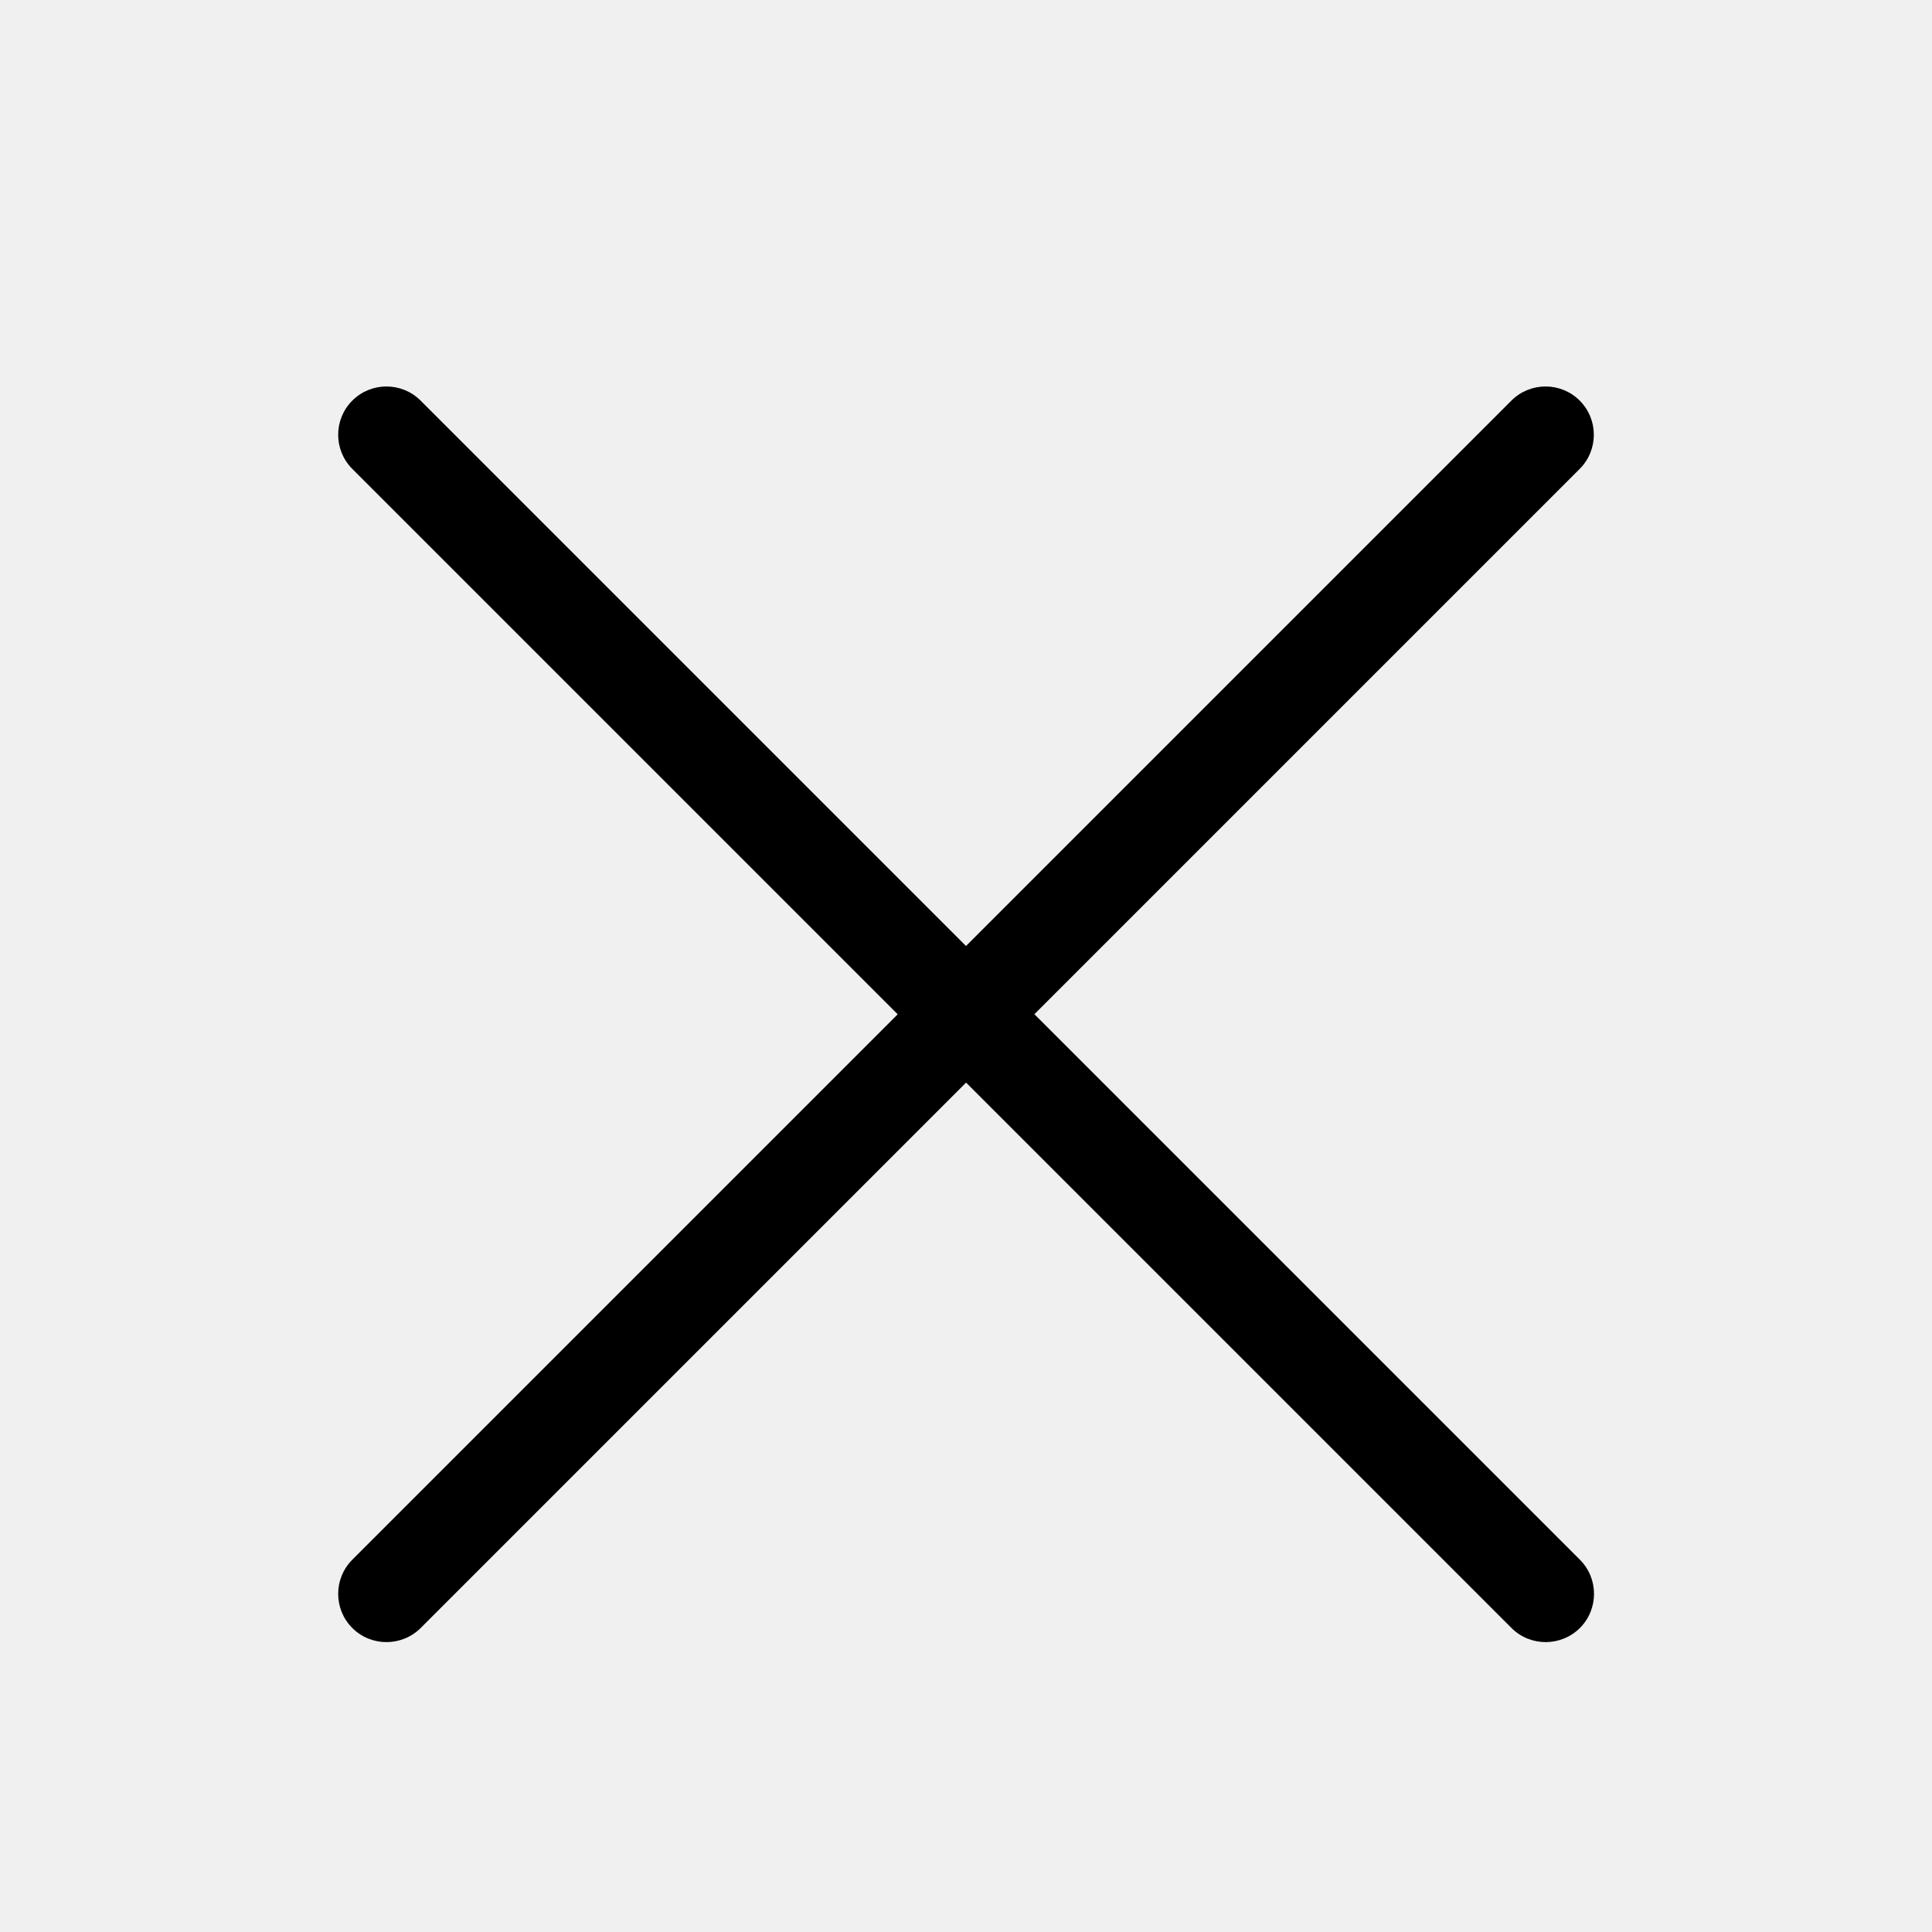
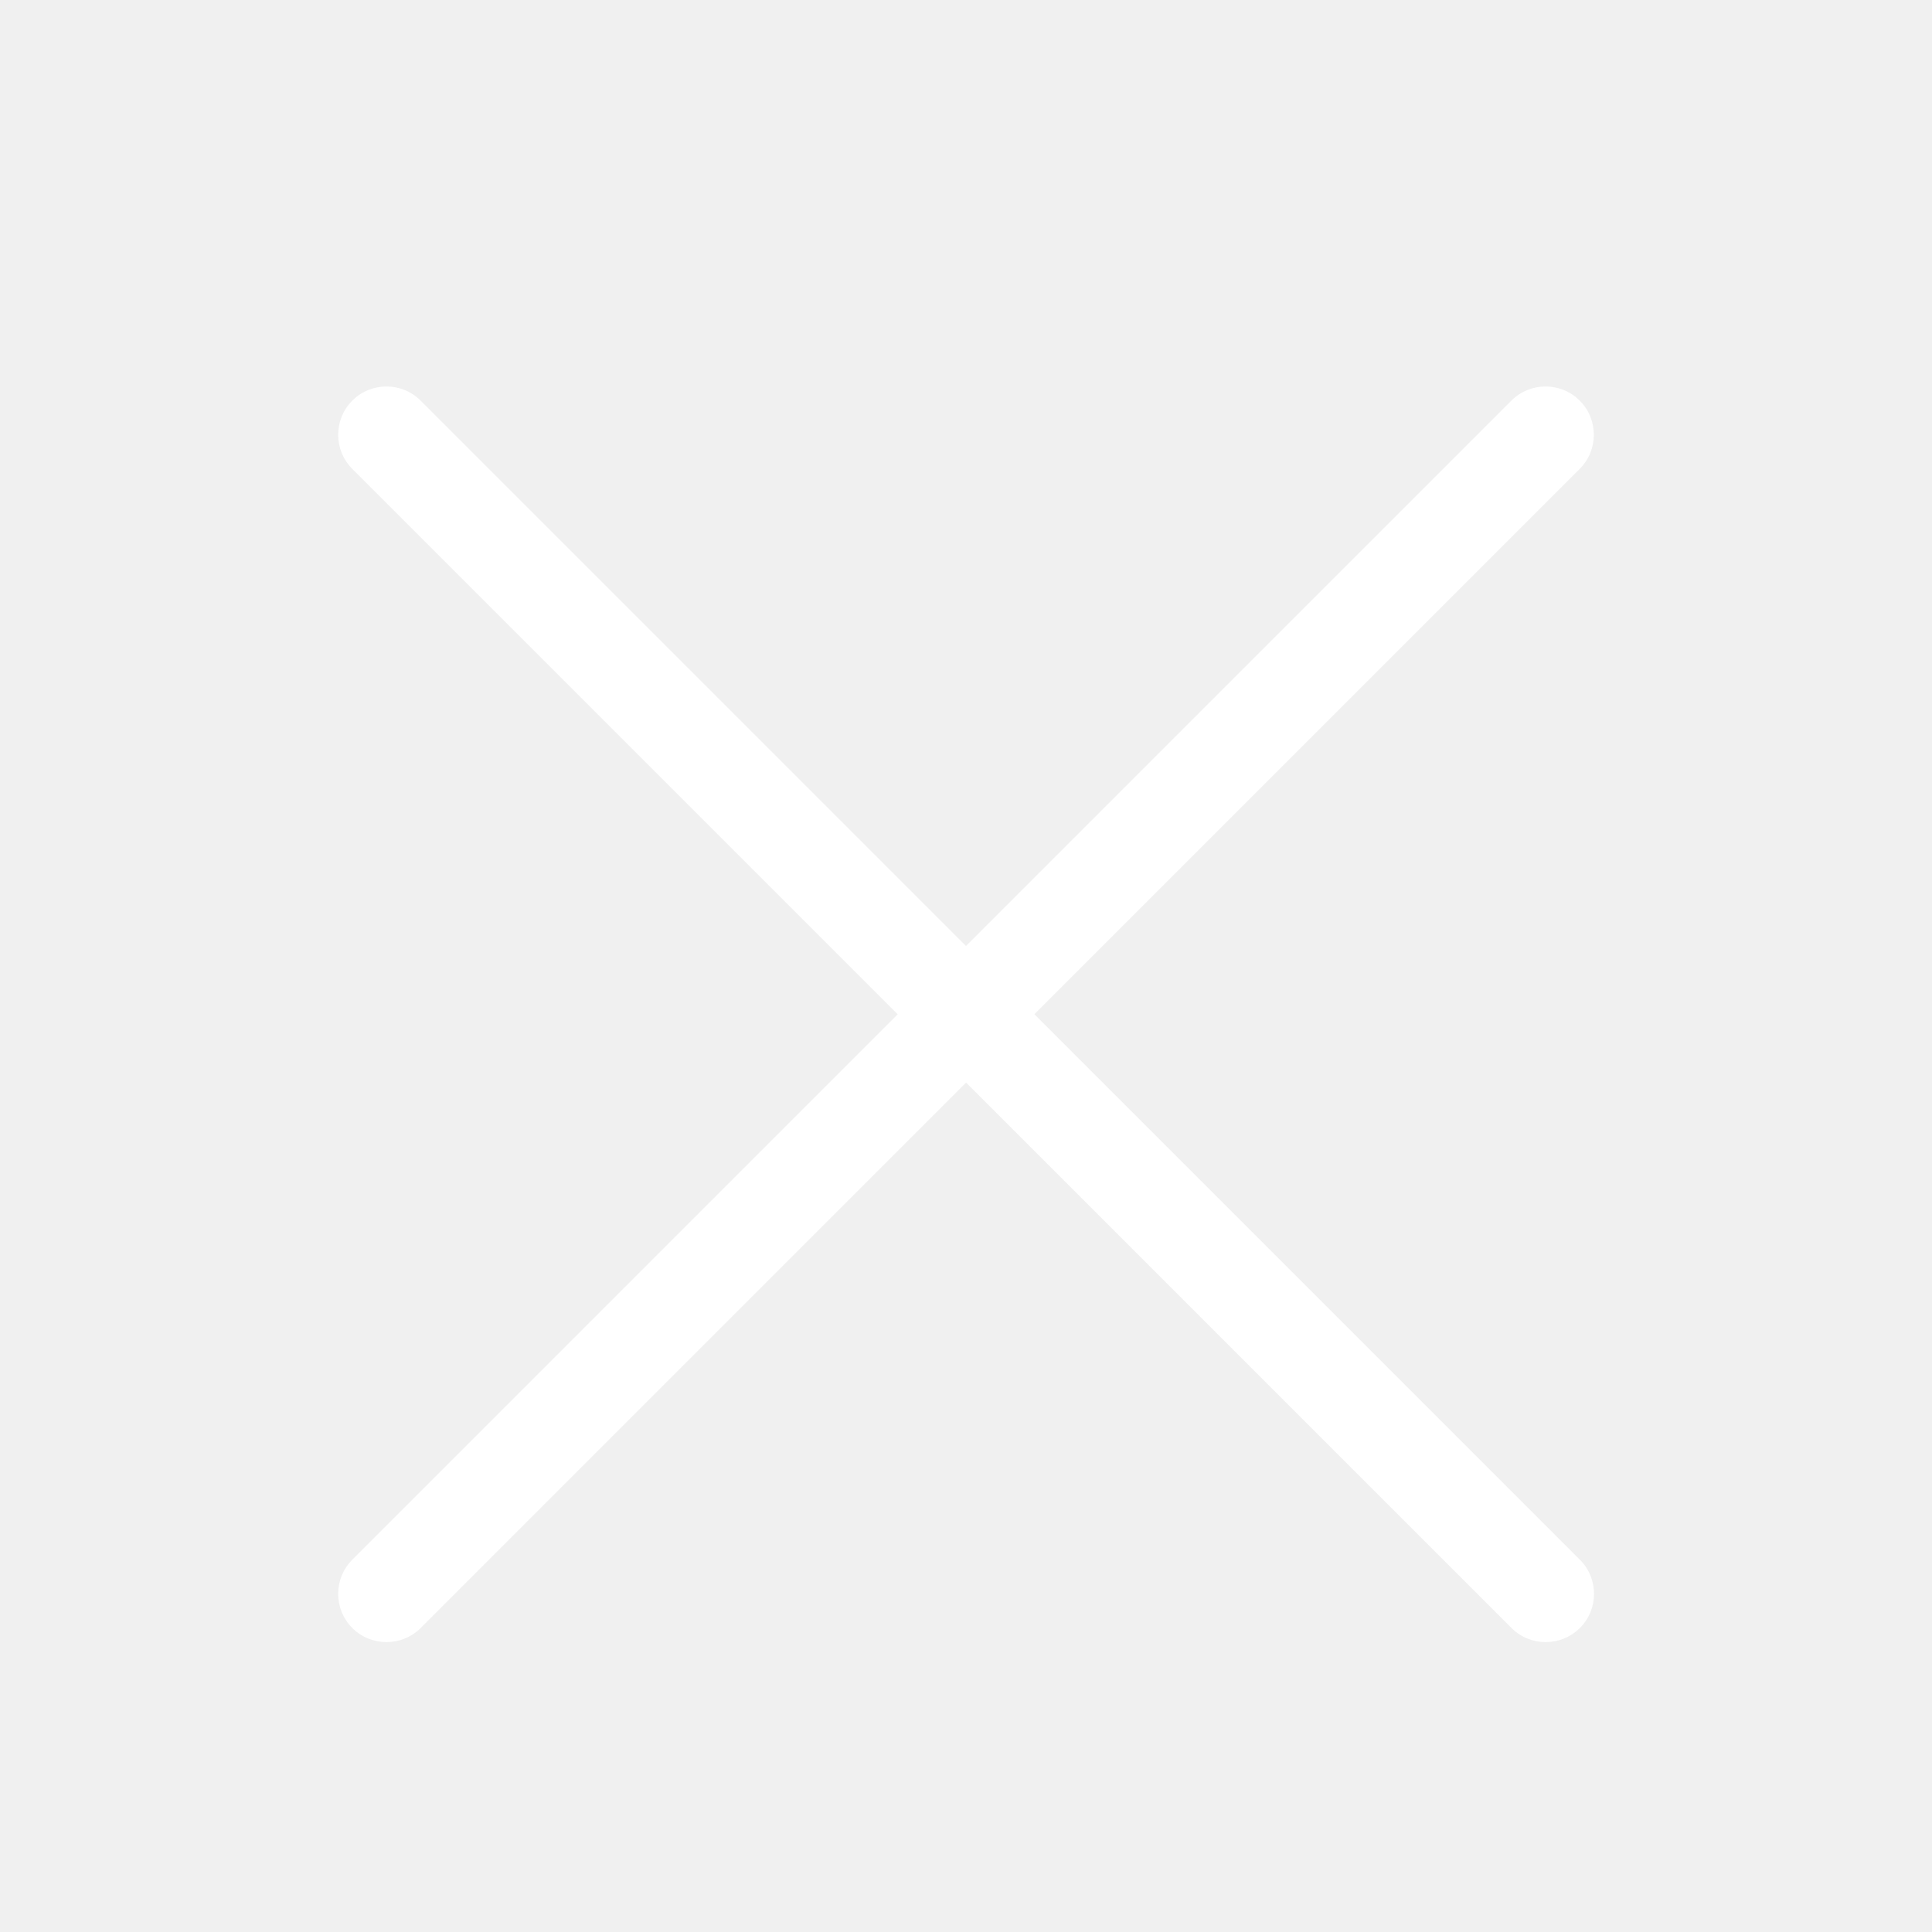
<svg xmlns="http://www.w3.org/2000/svg" version="1.1" width="20" height="20" viewBox="0 0 20 20">
-   <path fill="#000000" d="M10.707 10.5l5.646-5.646c0.195-0.195 0.195-0.512 0-0.707s-0.512-0.195-0.707 0l-5.646 5.646-5.646-5.646c-0.195-0.195-0.512-0.195-0.707 0s-0.195 0.512 0 0.707l5.646 5.646-5.646 5.646c-0.195 0.195-0.195 0.512 0 0.707 0.098 0.098 0.226 0.146 0.354 0.146s0.256-0.049 0.354-0.146l5.646-5.646 5.646 5.646c0.098 0.098 0.226 0.146 0.354 0.146s0.256-0.049 0.354-0.146c0.195-0.195 0.195-0.512 0-0.707l-5.646-5.646z" />
+   <path fill="#fff" d="M10.707 10.5l5.646-5.646c0.195-0.195 0.195-0.512 0-0.707s-0.512-0.195-0.707 0l-5.646 5.646-5.646-5.646c-0.195-0.195-0.512-0.195-0.707 0s-0.195 0.512 0 0.707l5.646 5.646-5.646 5.646c-0.195 0.195-0.195 0.512 0 0.707 0.098 0.098 0.226 0.146 0.354 0.146s0.256-0.049 0.354-0.146l5.646-5.646 5.646 5.646c0.098 0.098 0.226 0.146 0.354 0.146s0.256-0.049 0.354-0.146c0.195-0.195 0.195-0.512 0-0.707l-5.646-5.646z" />
</svg>
